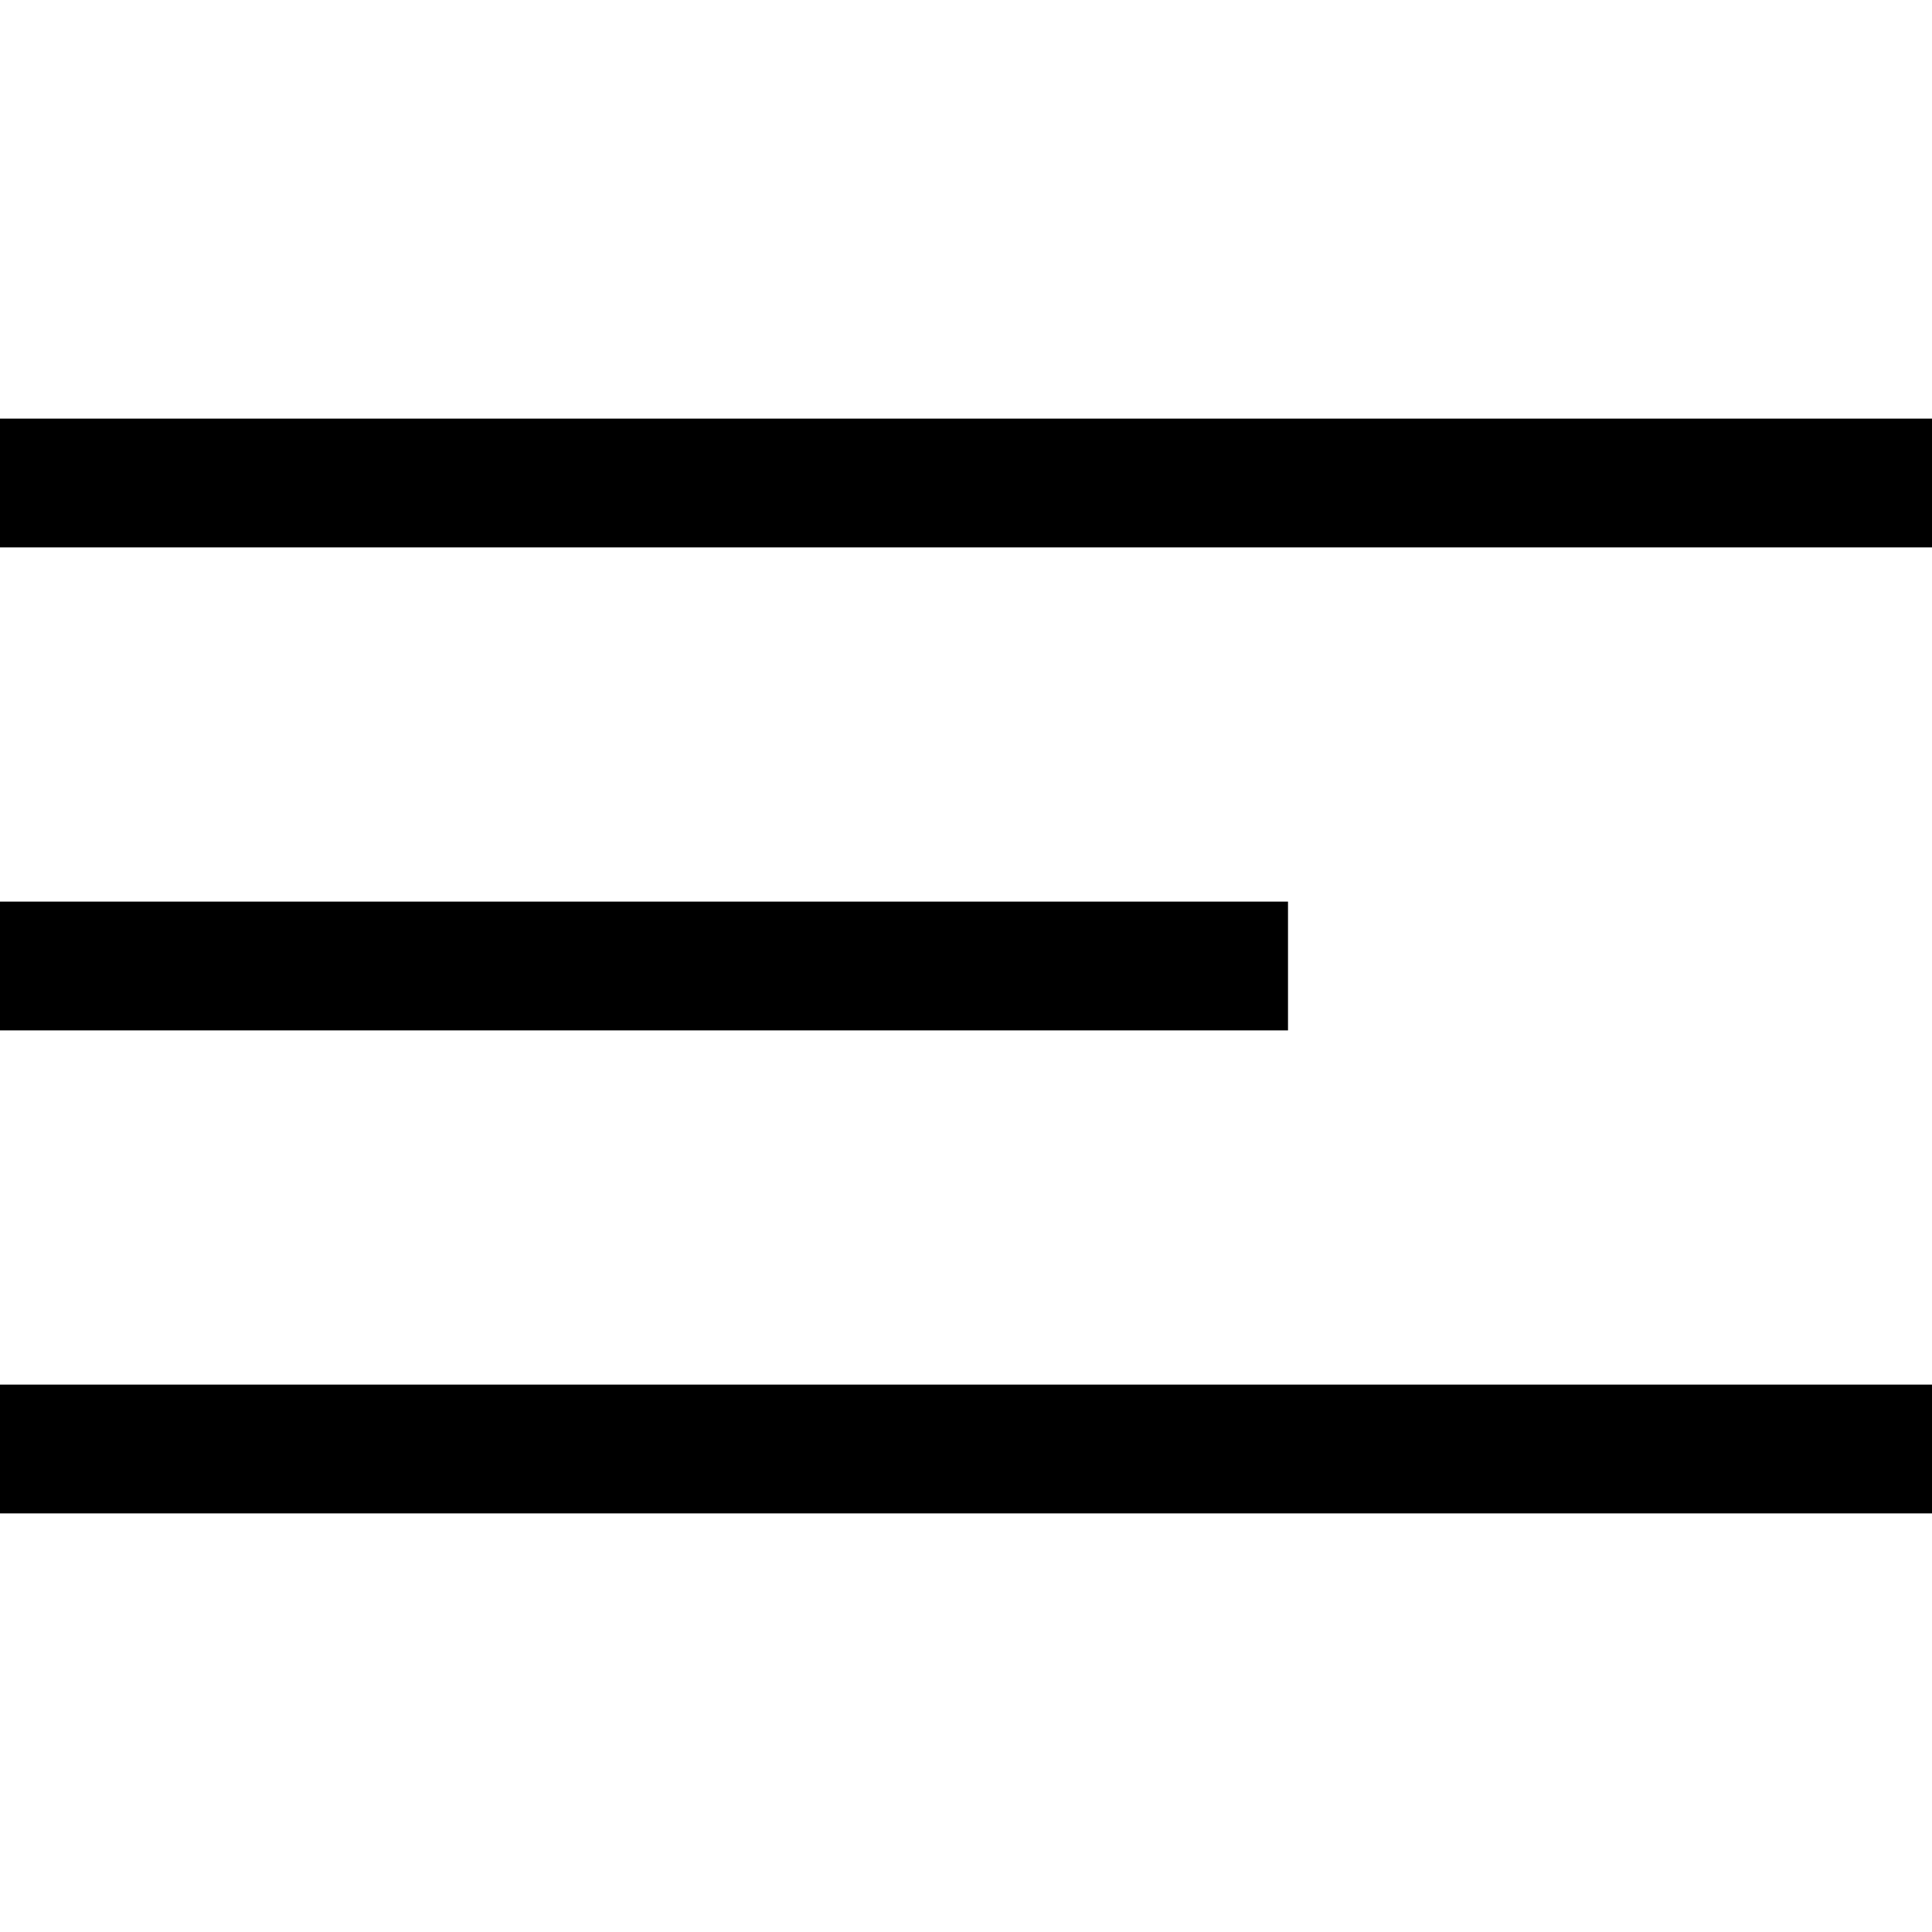
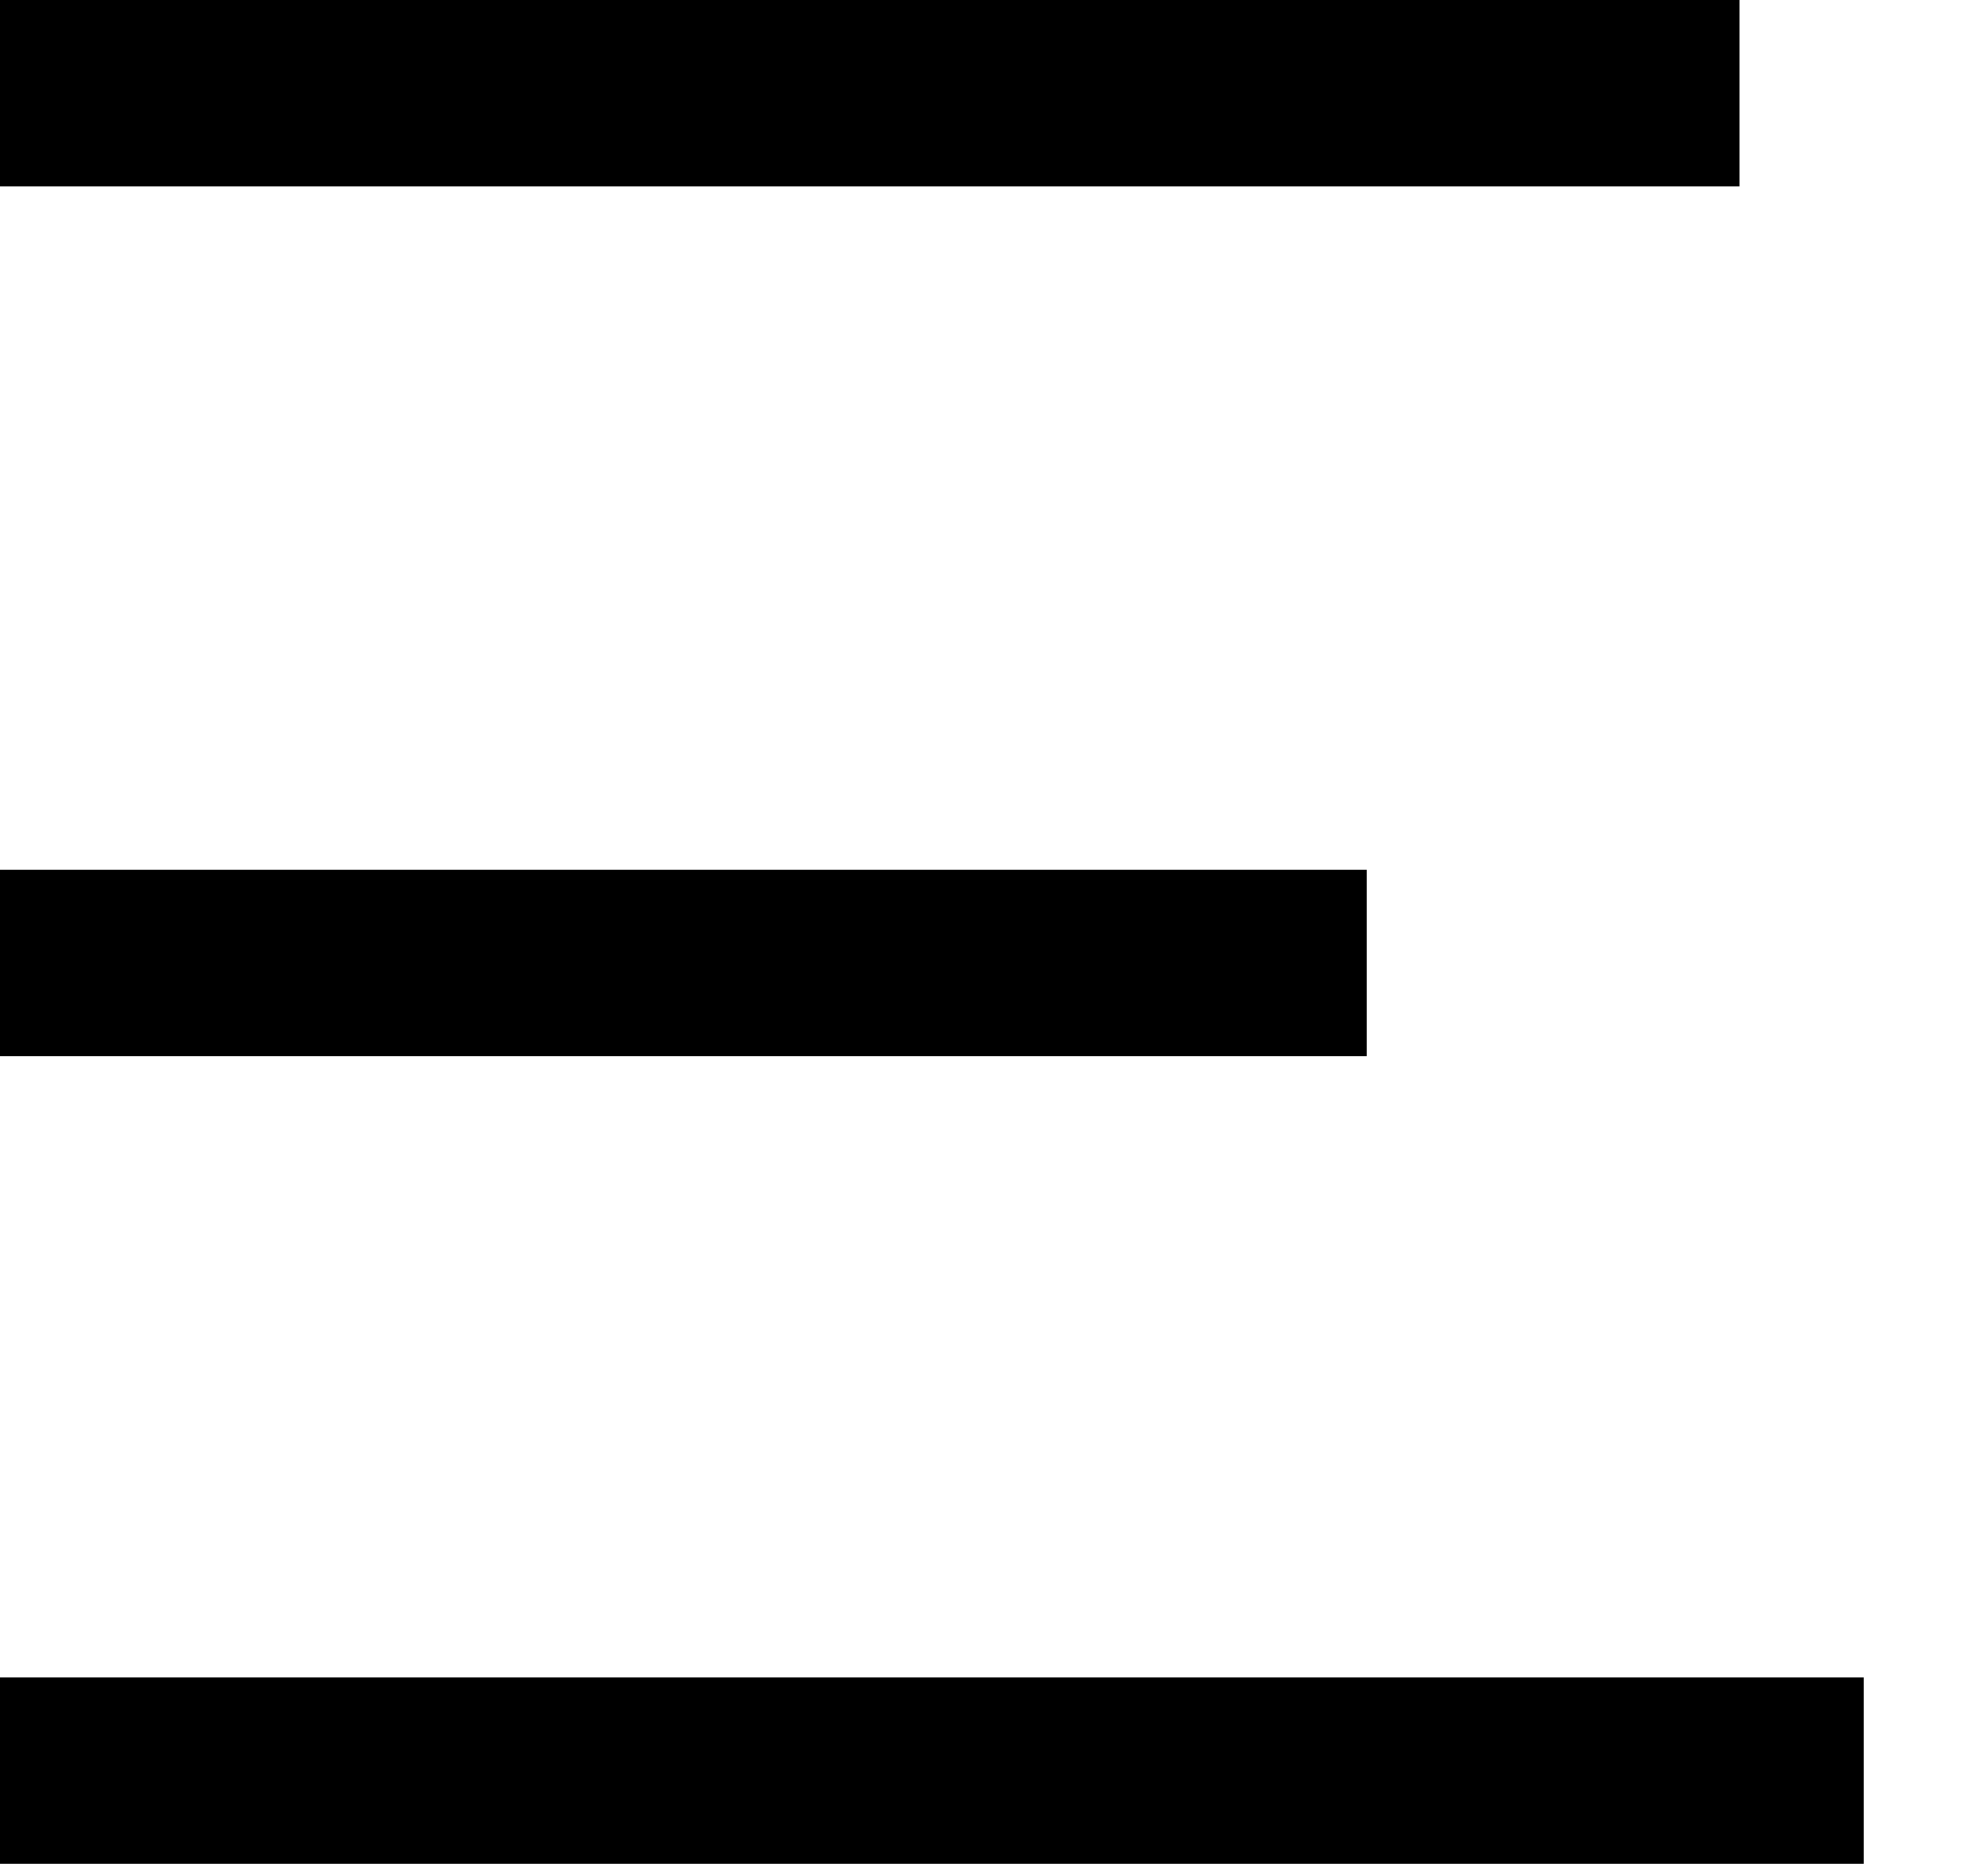
- <svg xmlns="http://www.w3.org/2000/svg" version="1.1" x="0px" y="0px" viewBox="0 0 24 24" style="enable-background:new 0 0 24 24;" xml:space="preserve">
+ <svg xmlns="http://www.w3.org/2000/svg" version="1.1" x="32px" y="30px" viewBox="0 0 32 30" style="enable-background:new 0 0 30 30;" xml:space="preserve">
  <g>
-     <rect y="5.2" fill="currentColor" width="24" height="1.6" />
-     <rect y="11.2" fill="currentColor" width="16" height="1.6" />
-     <rect y="17.2" fill="currentColor" width="24" height="1.6" />
+     <rect y="0" fill="currentColor" width="28" height="3" />
+     <rect y="14" fill="currentColor" width="22" height="3" />
+     <rect y="27" fill="currentColor" width="30" height="3" />
  </g>
</svg>
